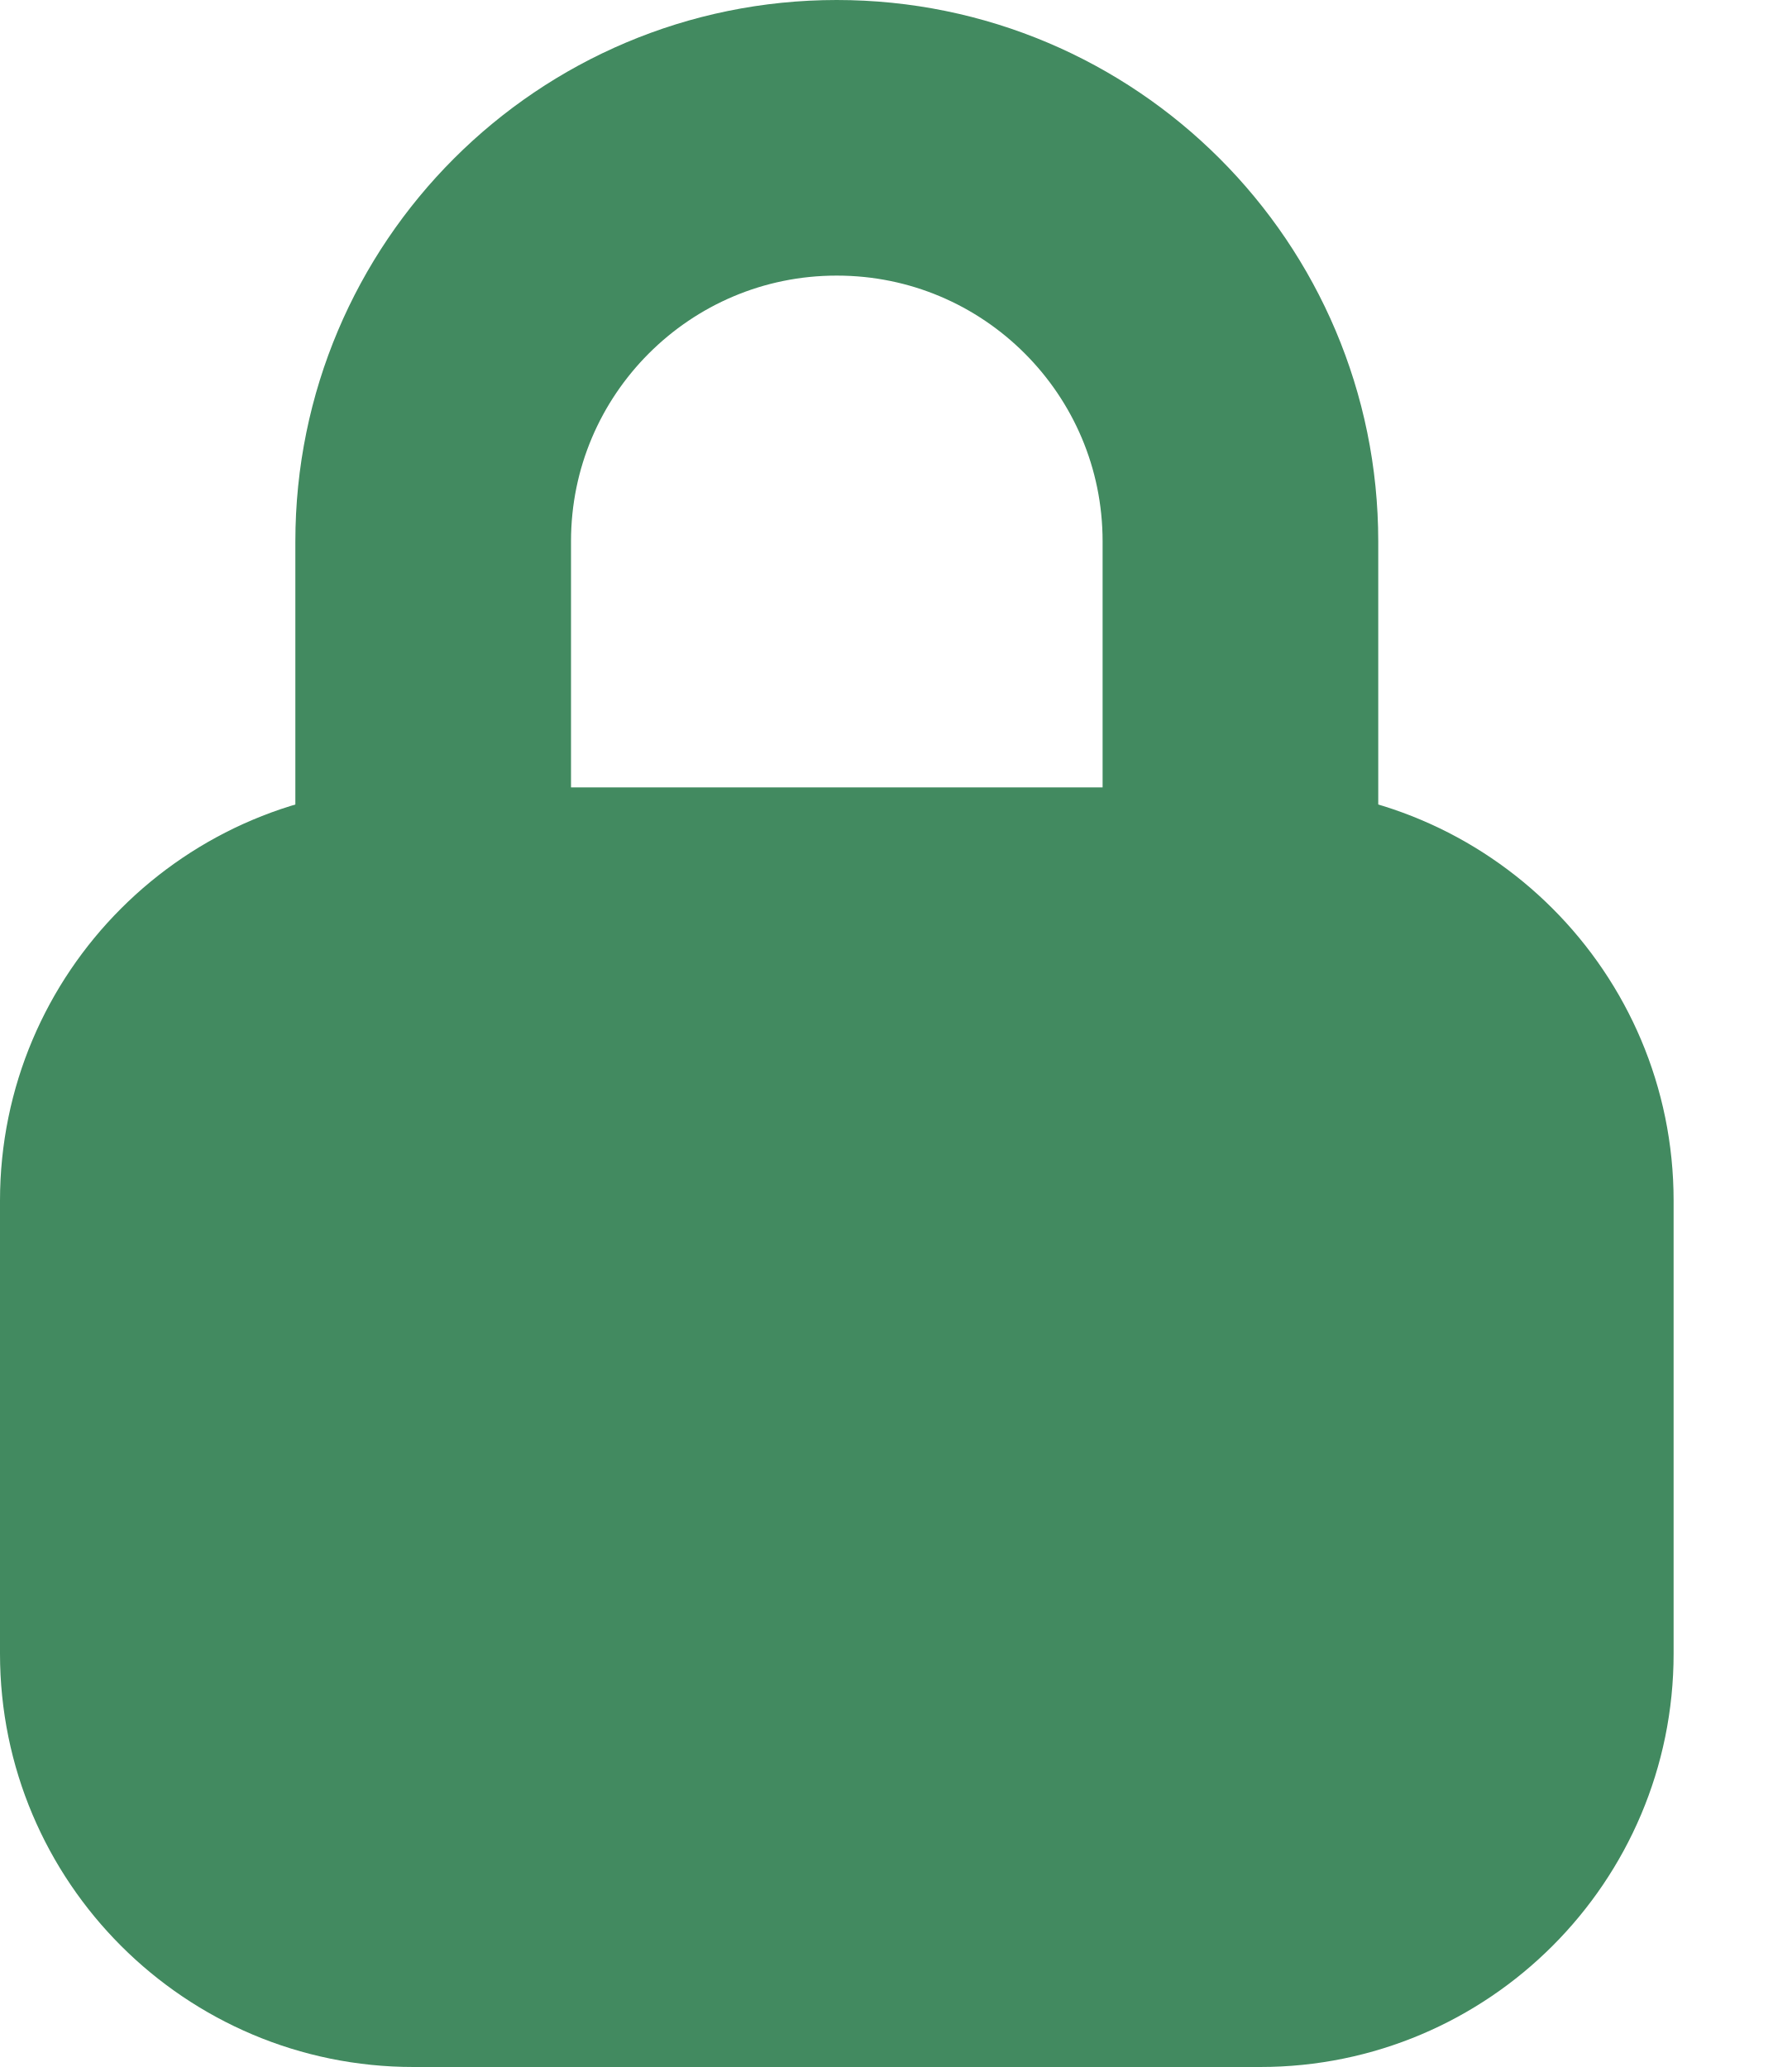
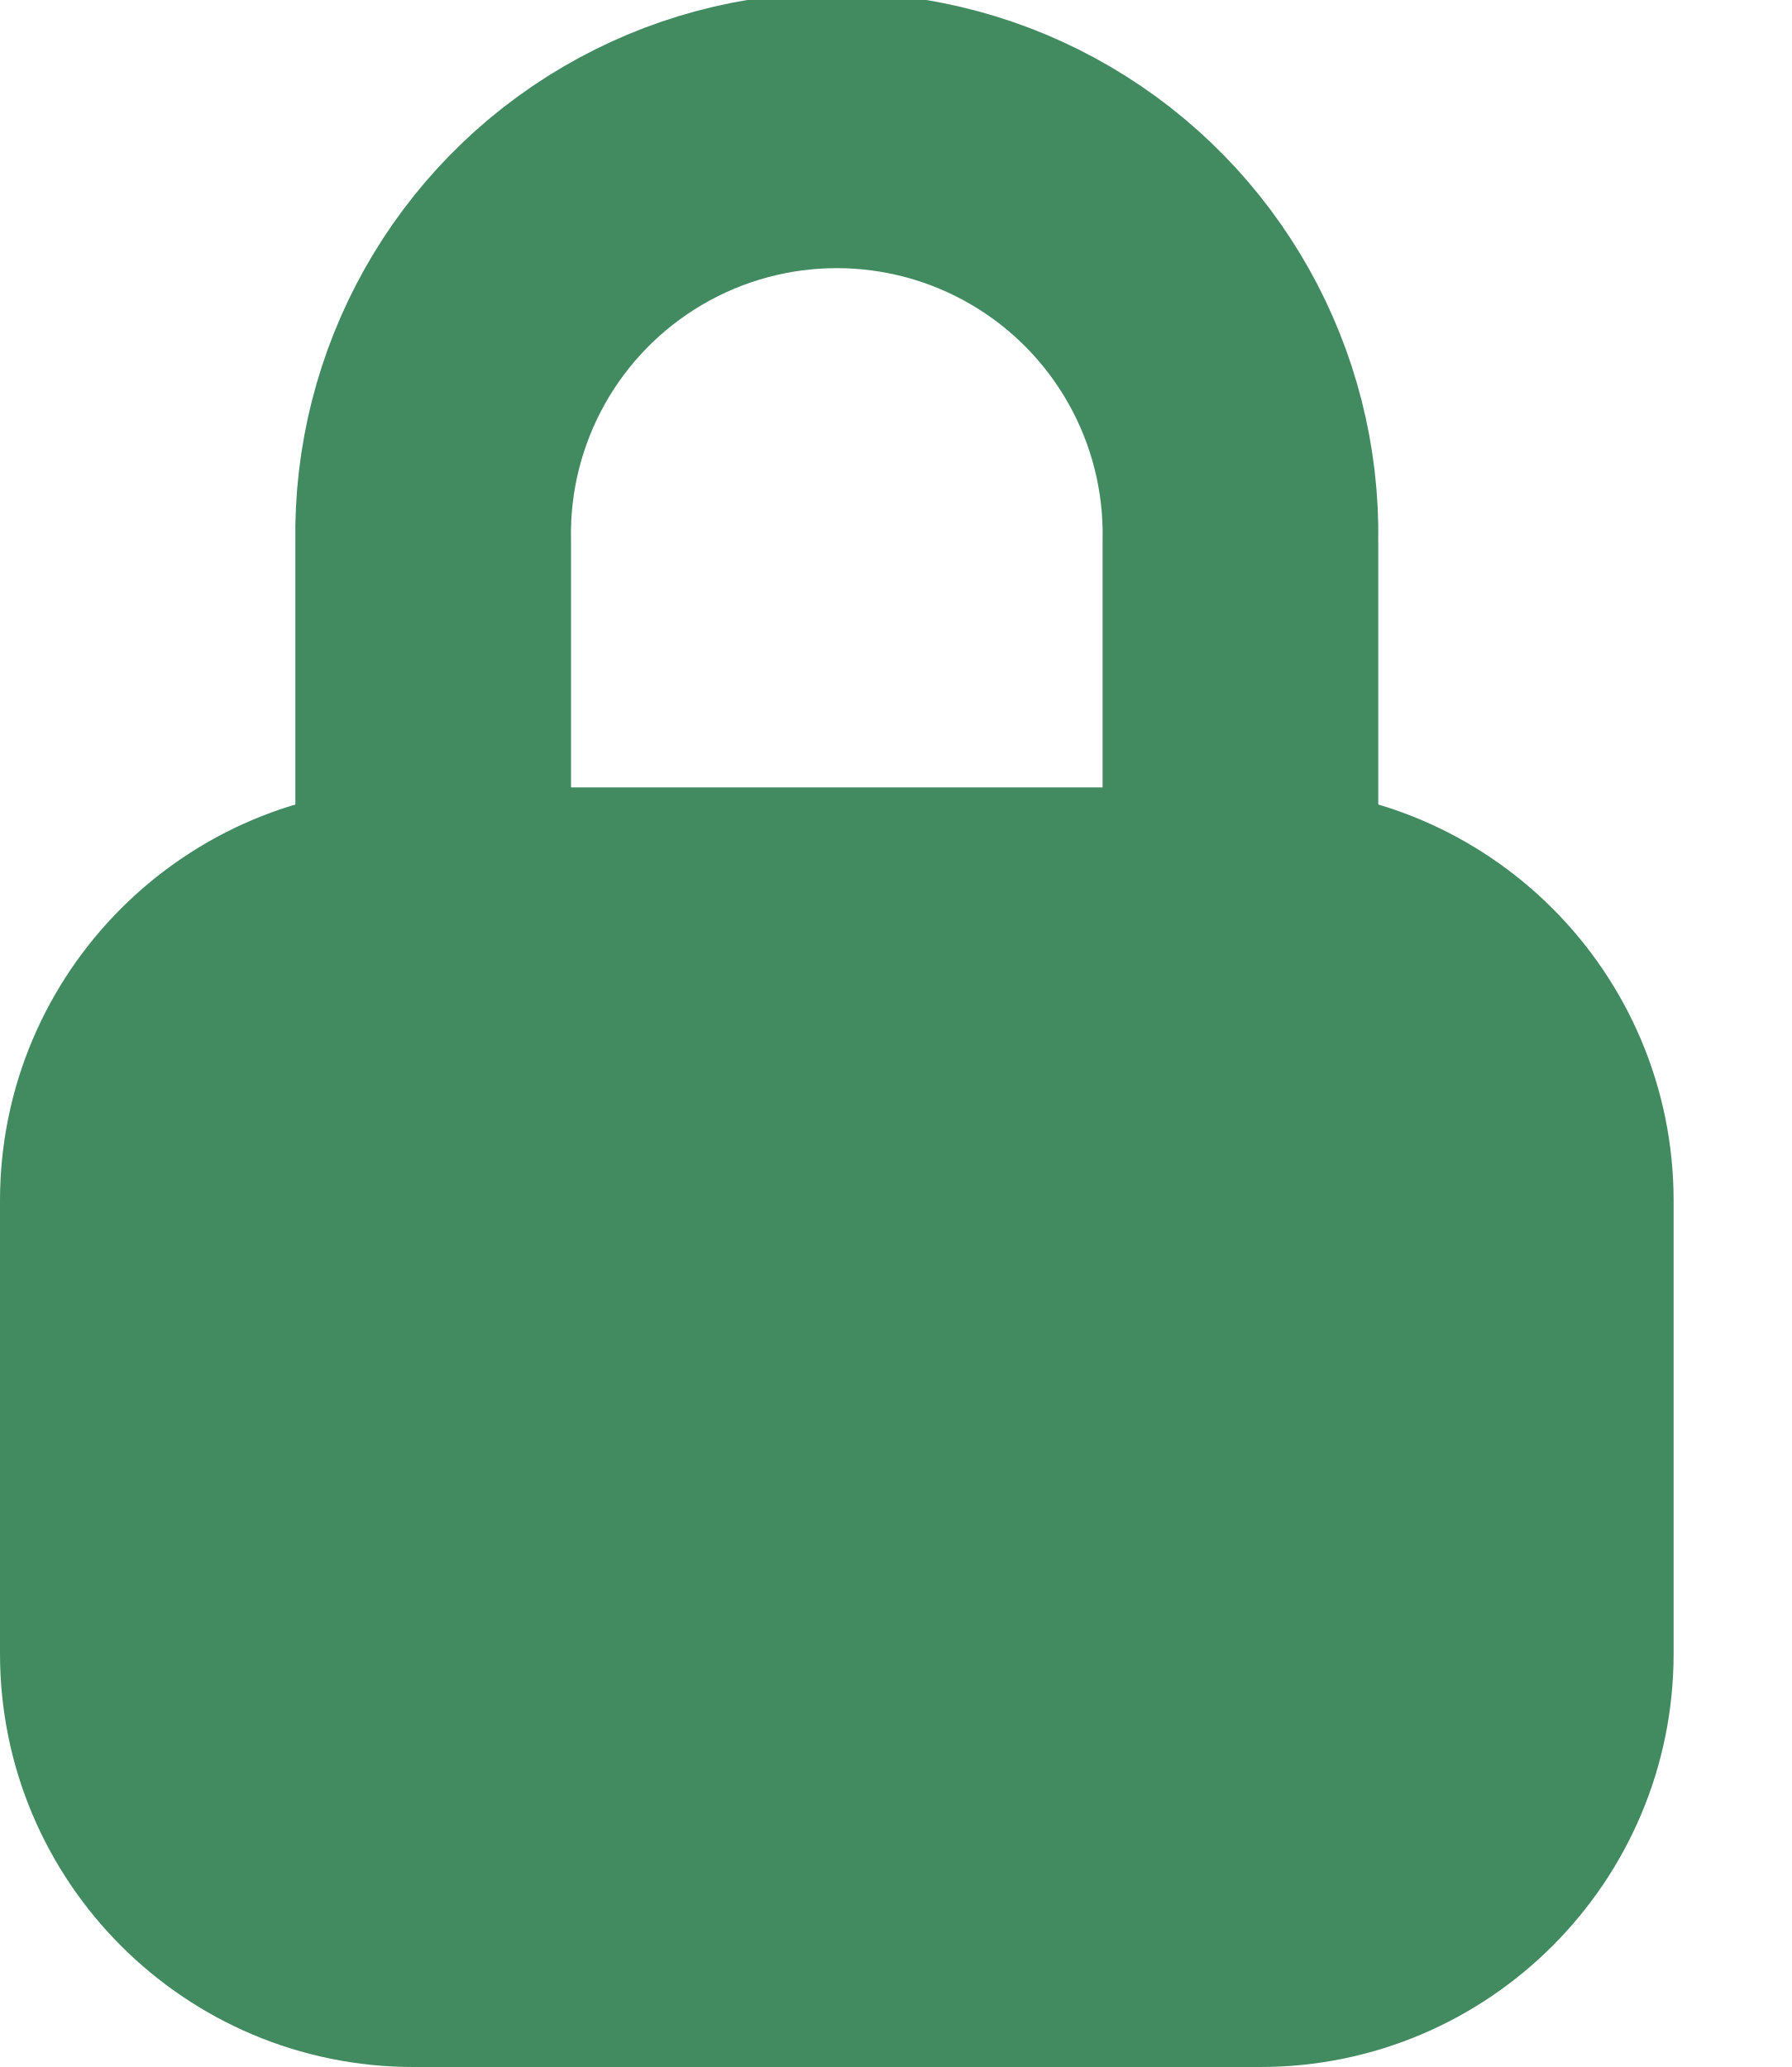
- <svg xmlns="http://www.w3.org/2000/svg" width="13" height="15" viewBox="0 0 13 15" fill="none">
+ <svg xmlns="http://www.w3.org/2000/svg" width="13" height="15" fill="none">
  <rect y="5.714" width="12.143" height="9.286" rx="3" fill="#428A60" />
-   <path d="M3.143 3.929C3.143 2.311 4.454 1 6.071 1C7.689 1 9 2.311 9 3.929V6.857H3.143V3.929Z" stroke="#428A60" stroke-width="2" />
+   <path d="M3.143 3.929a2.929 2.929 0 115.857 0v2.928H3.143V3.93z" stroke="#428A60" stroke-width="2" />
</svg>
